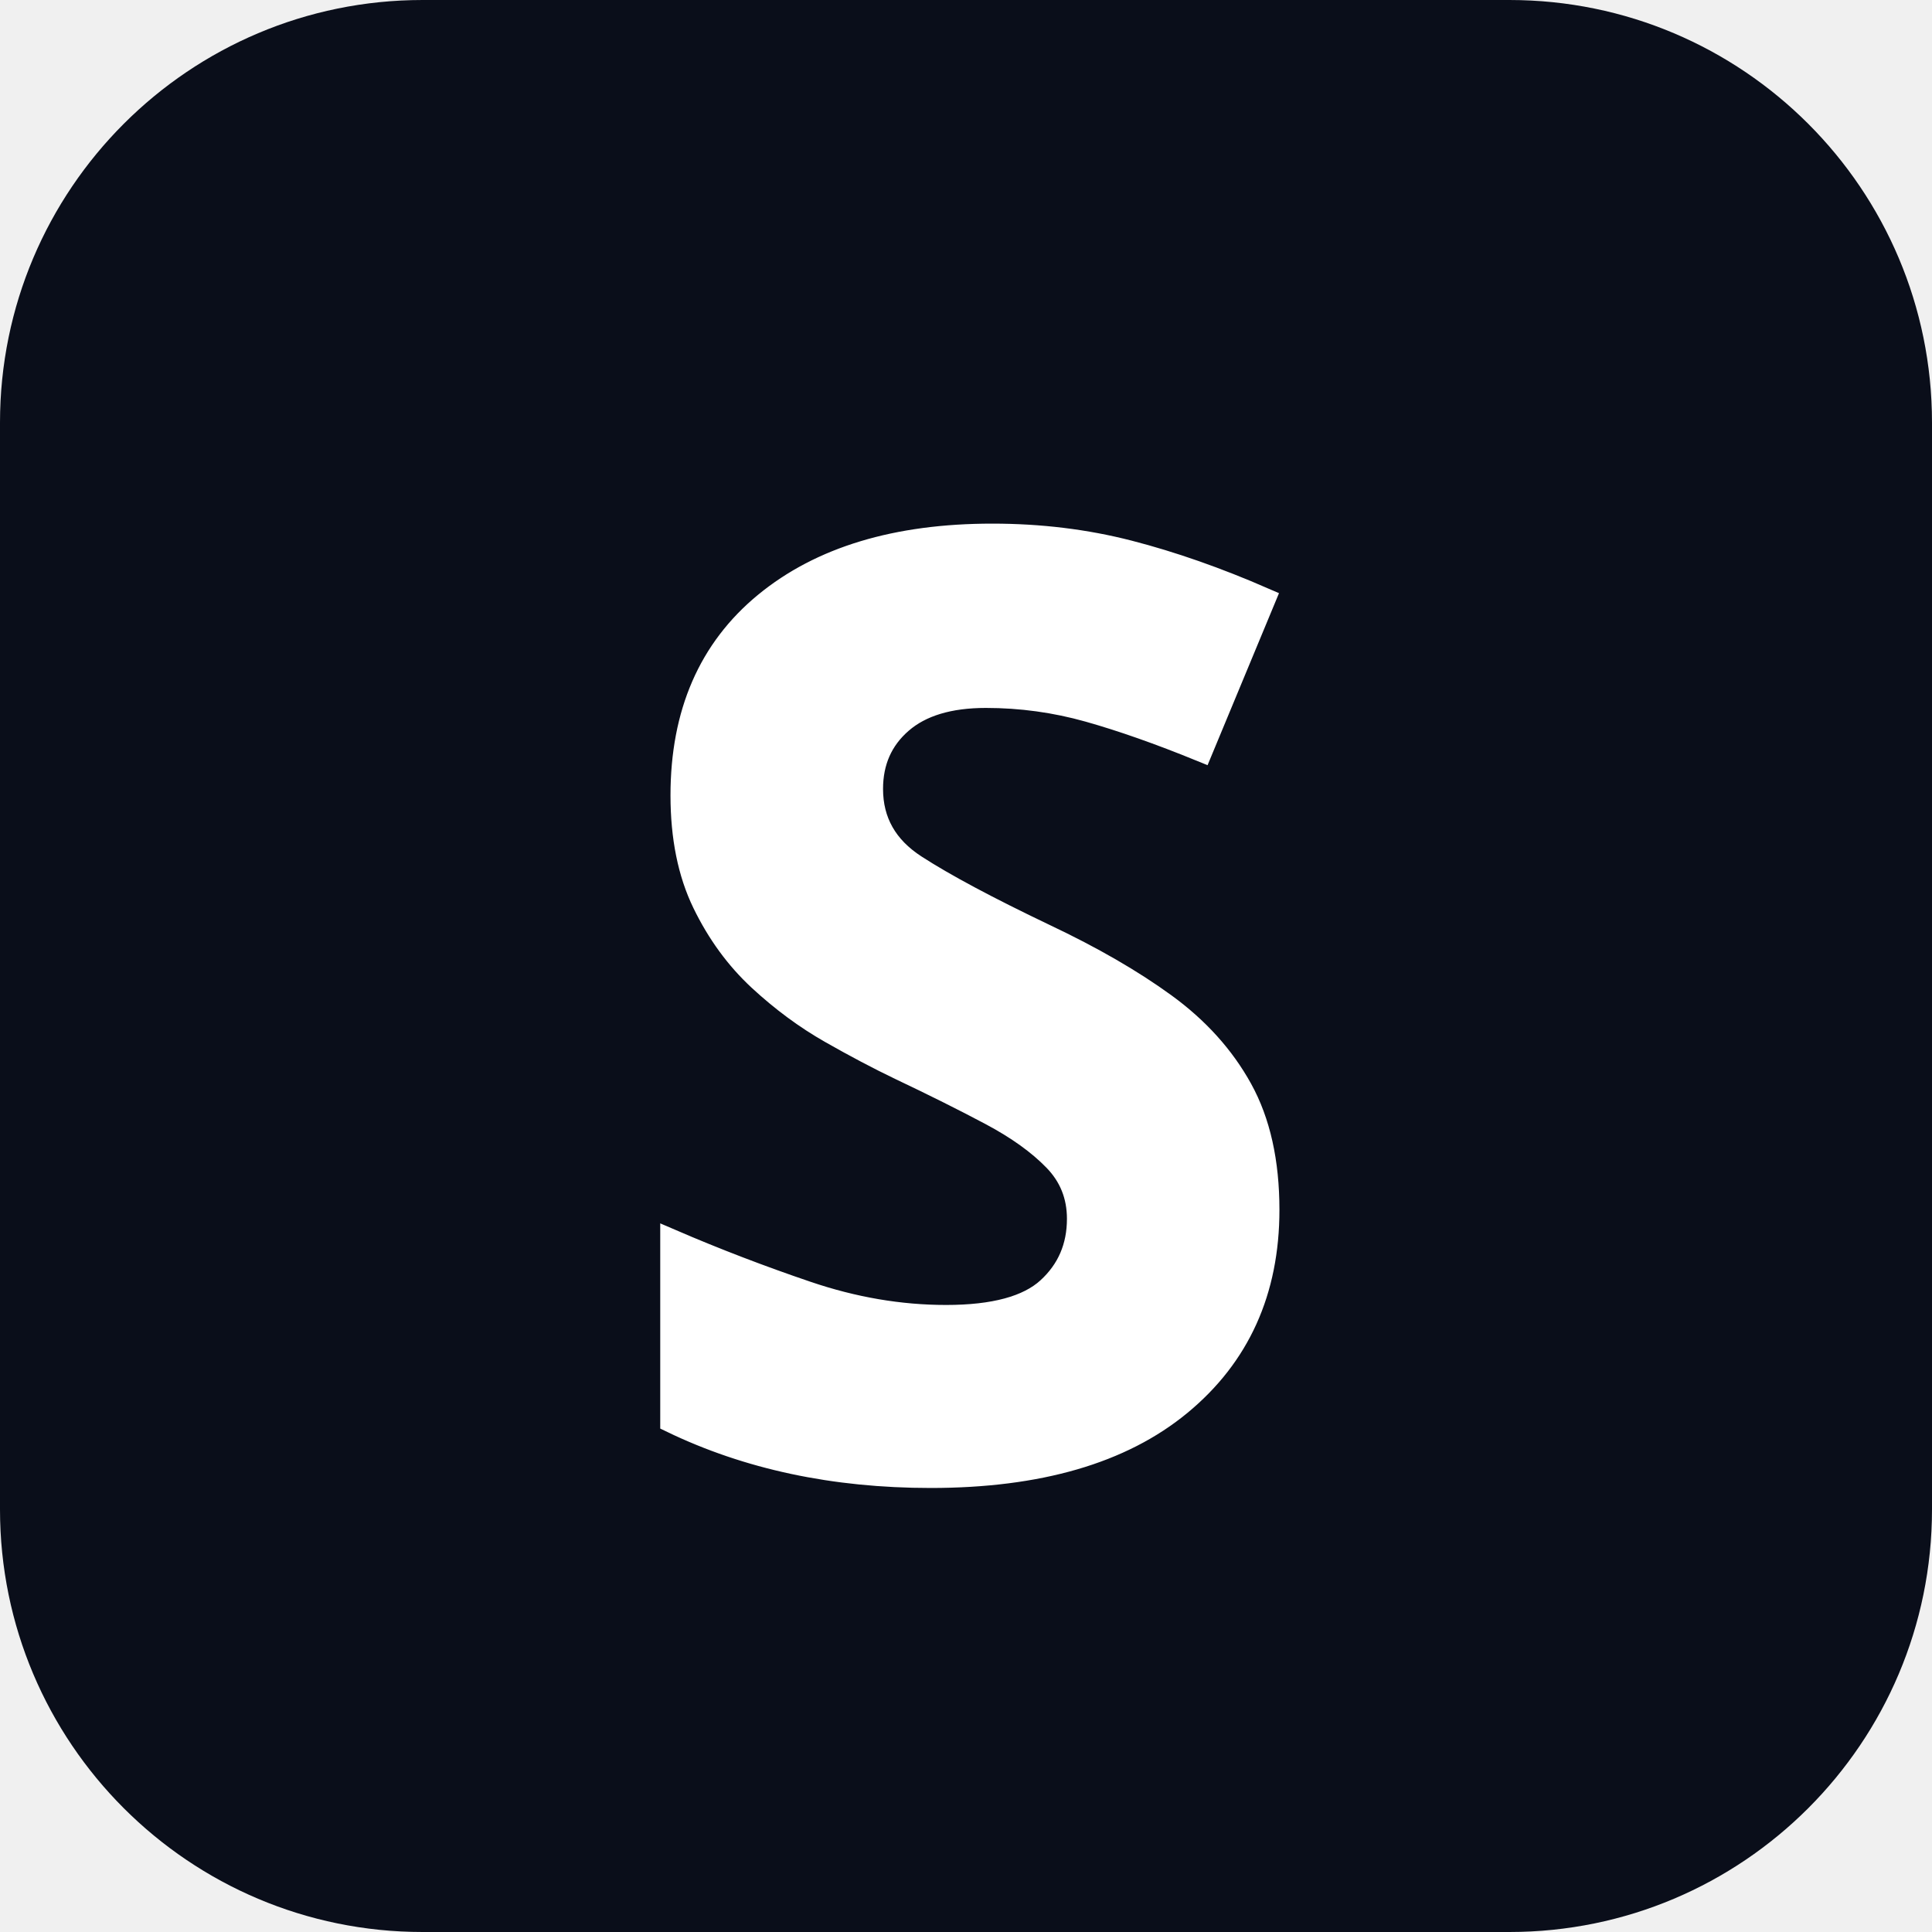
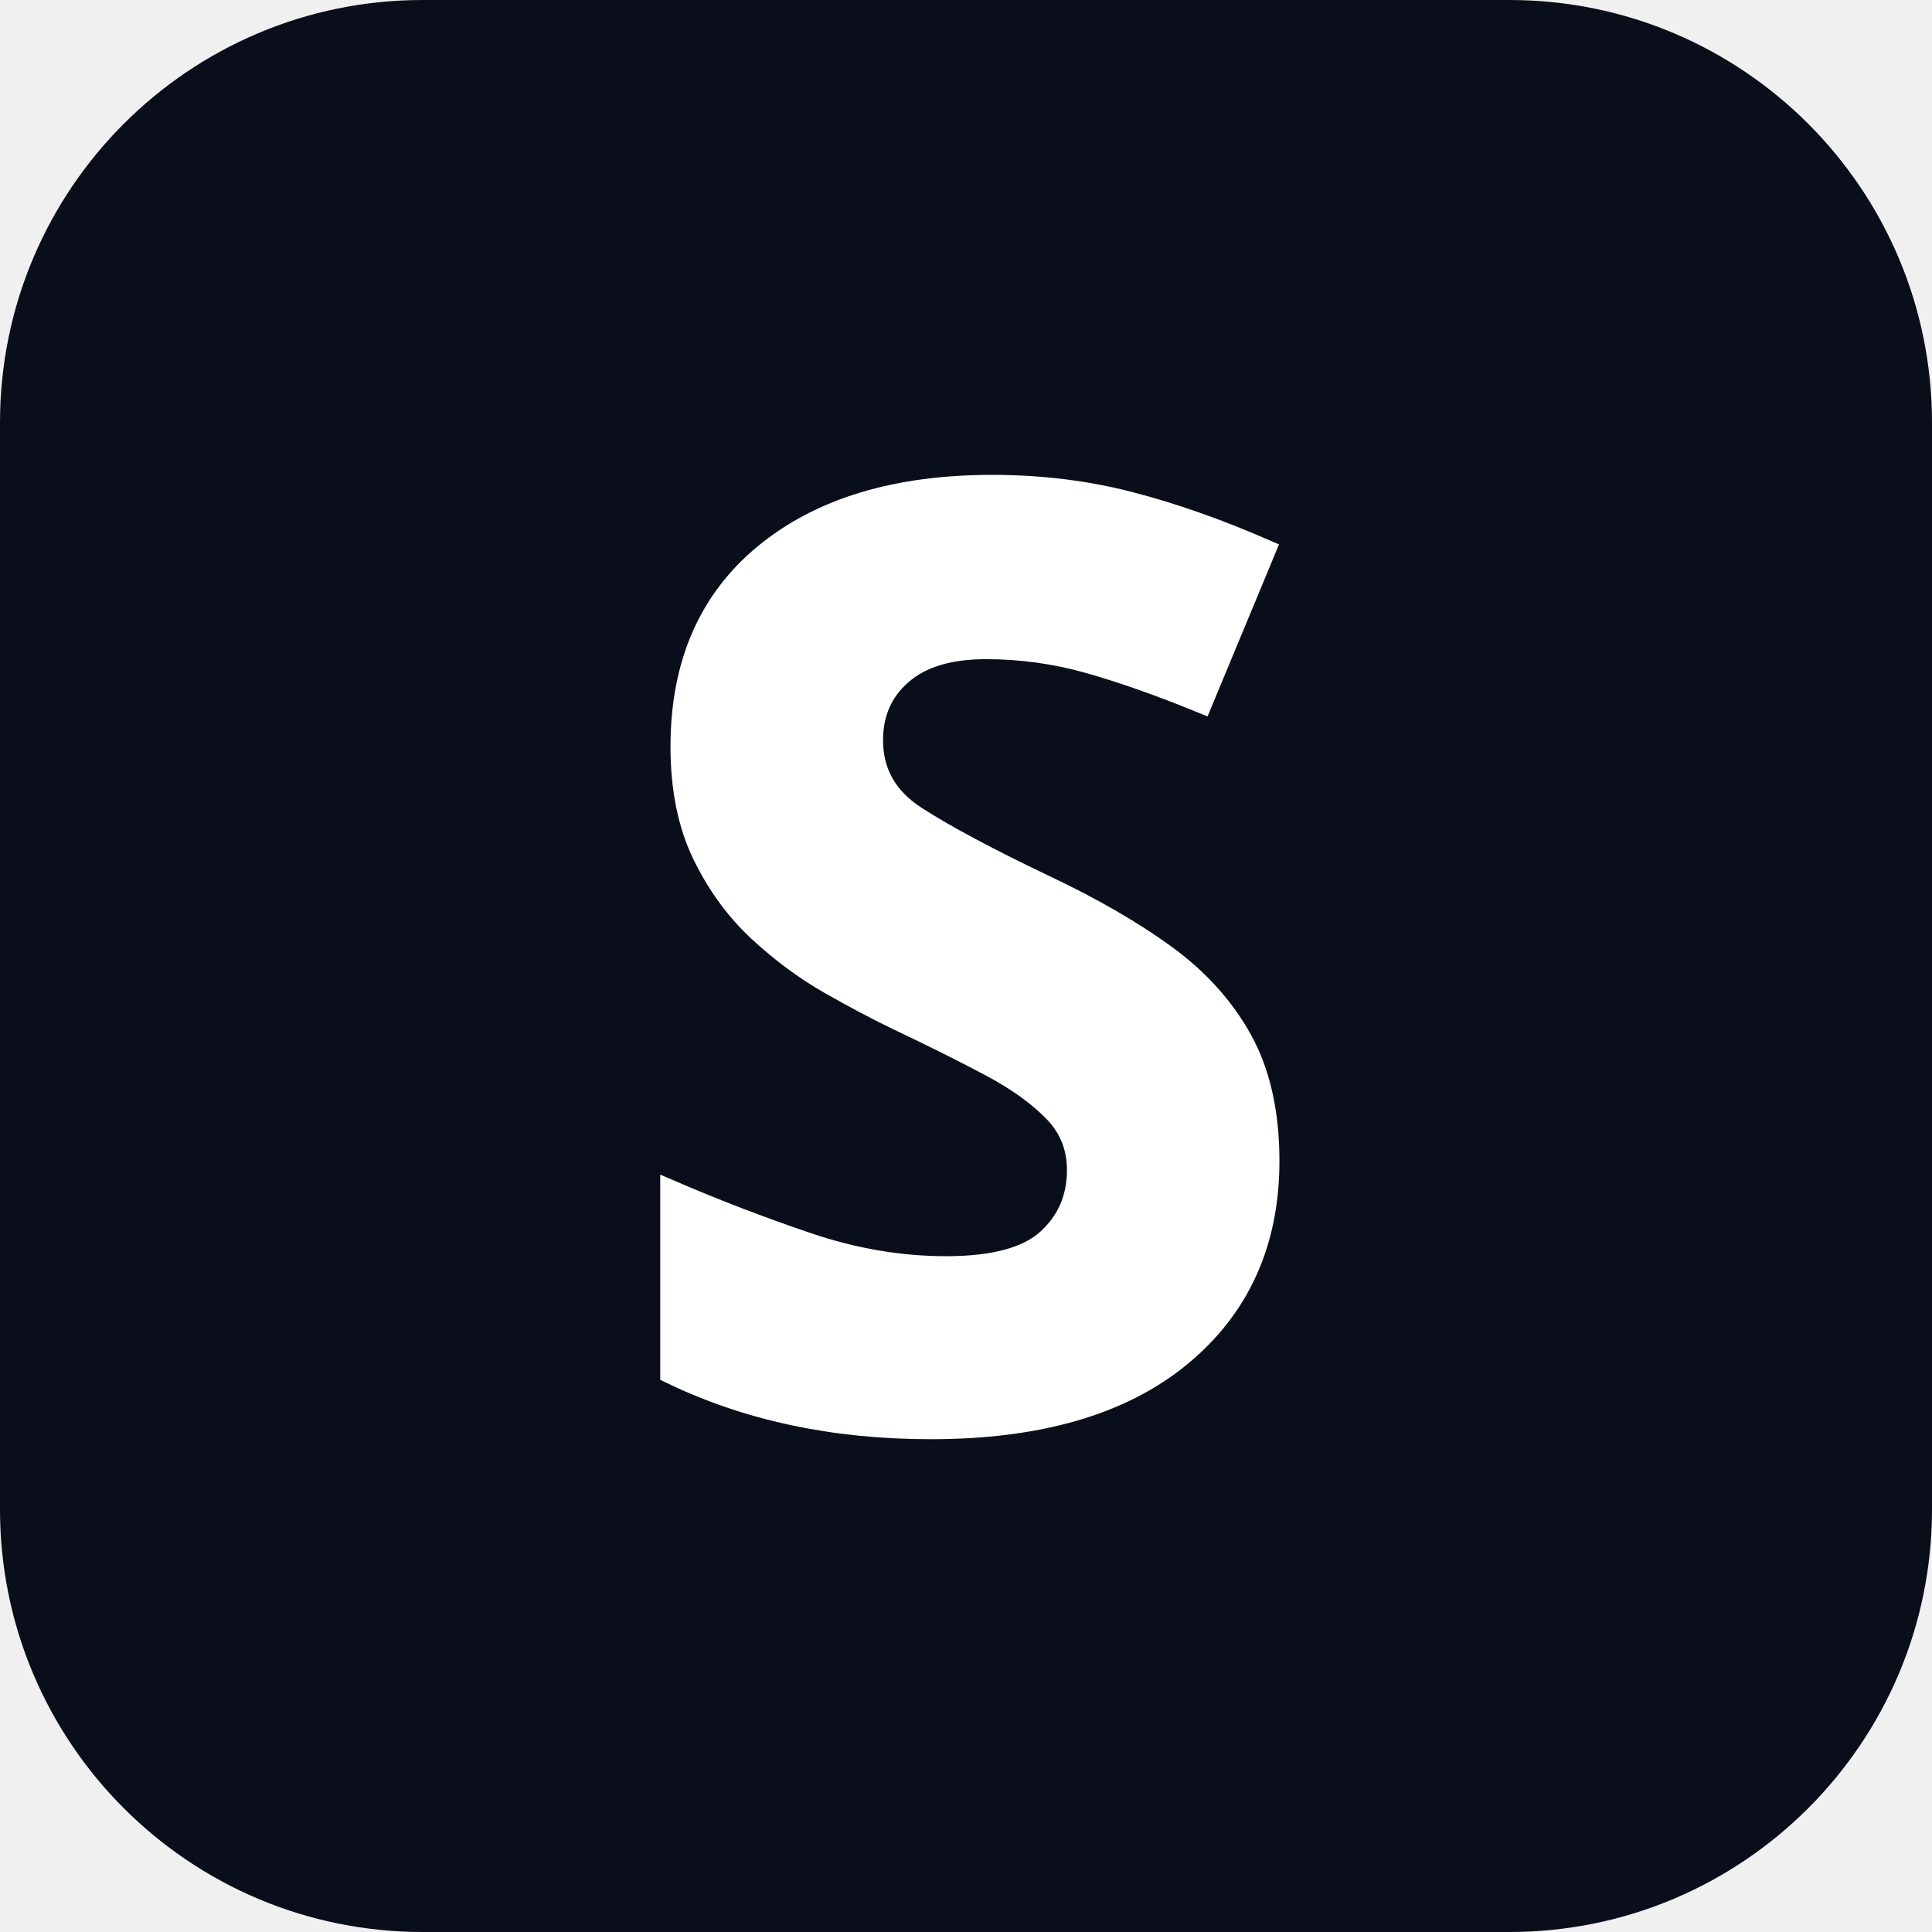
<svg xmlns="http://www.w3.org/2000/svg" width="512" height="512" viewBox="0 0 512 512">
  <rect width="512" height="512" rx="112" fill="#0a0e1a" />
-   <text x="256" y="256" font-family="Orbitron, sans-serif" font-size="340" font-weight="bold" fill="white" text-anchor="middle" dominant-baseline="central" stroke="white" stroke-width="6">S</text>
+   <text x="256" y="256" font-family="Orbitron, sans-serif" font-size="340" font-weight="bold" fill="white" text-anchor="middle" stroke="white" stroke-width="6" dy="0.35em">S</text>
</svg>
